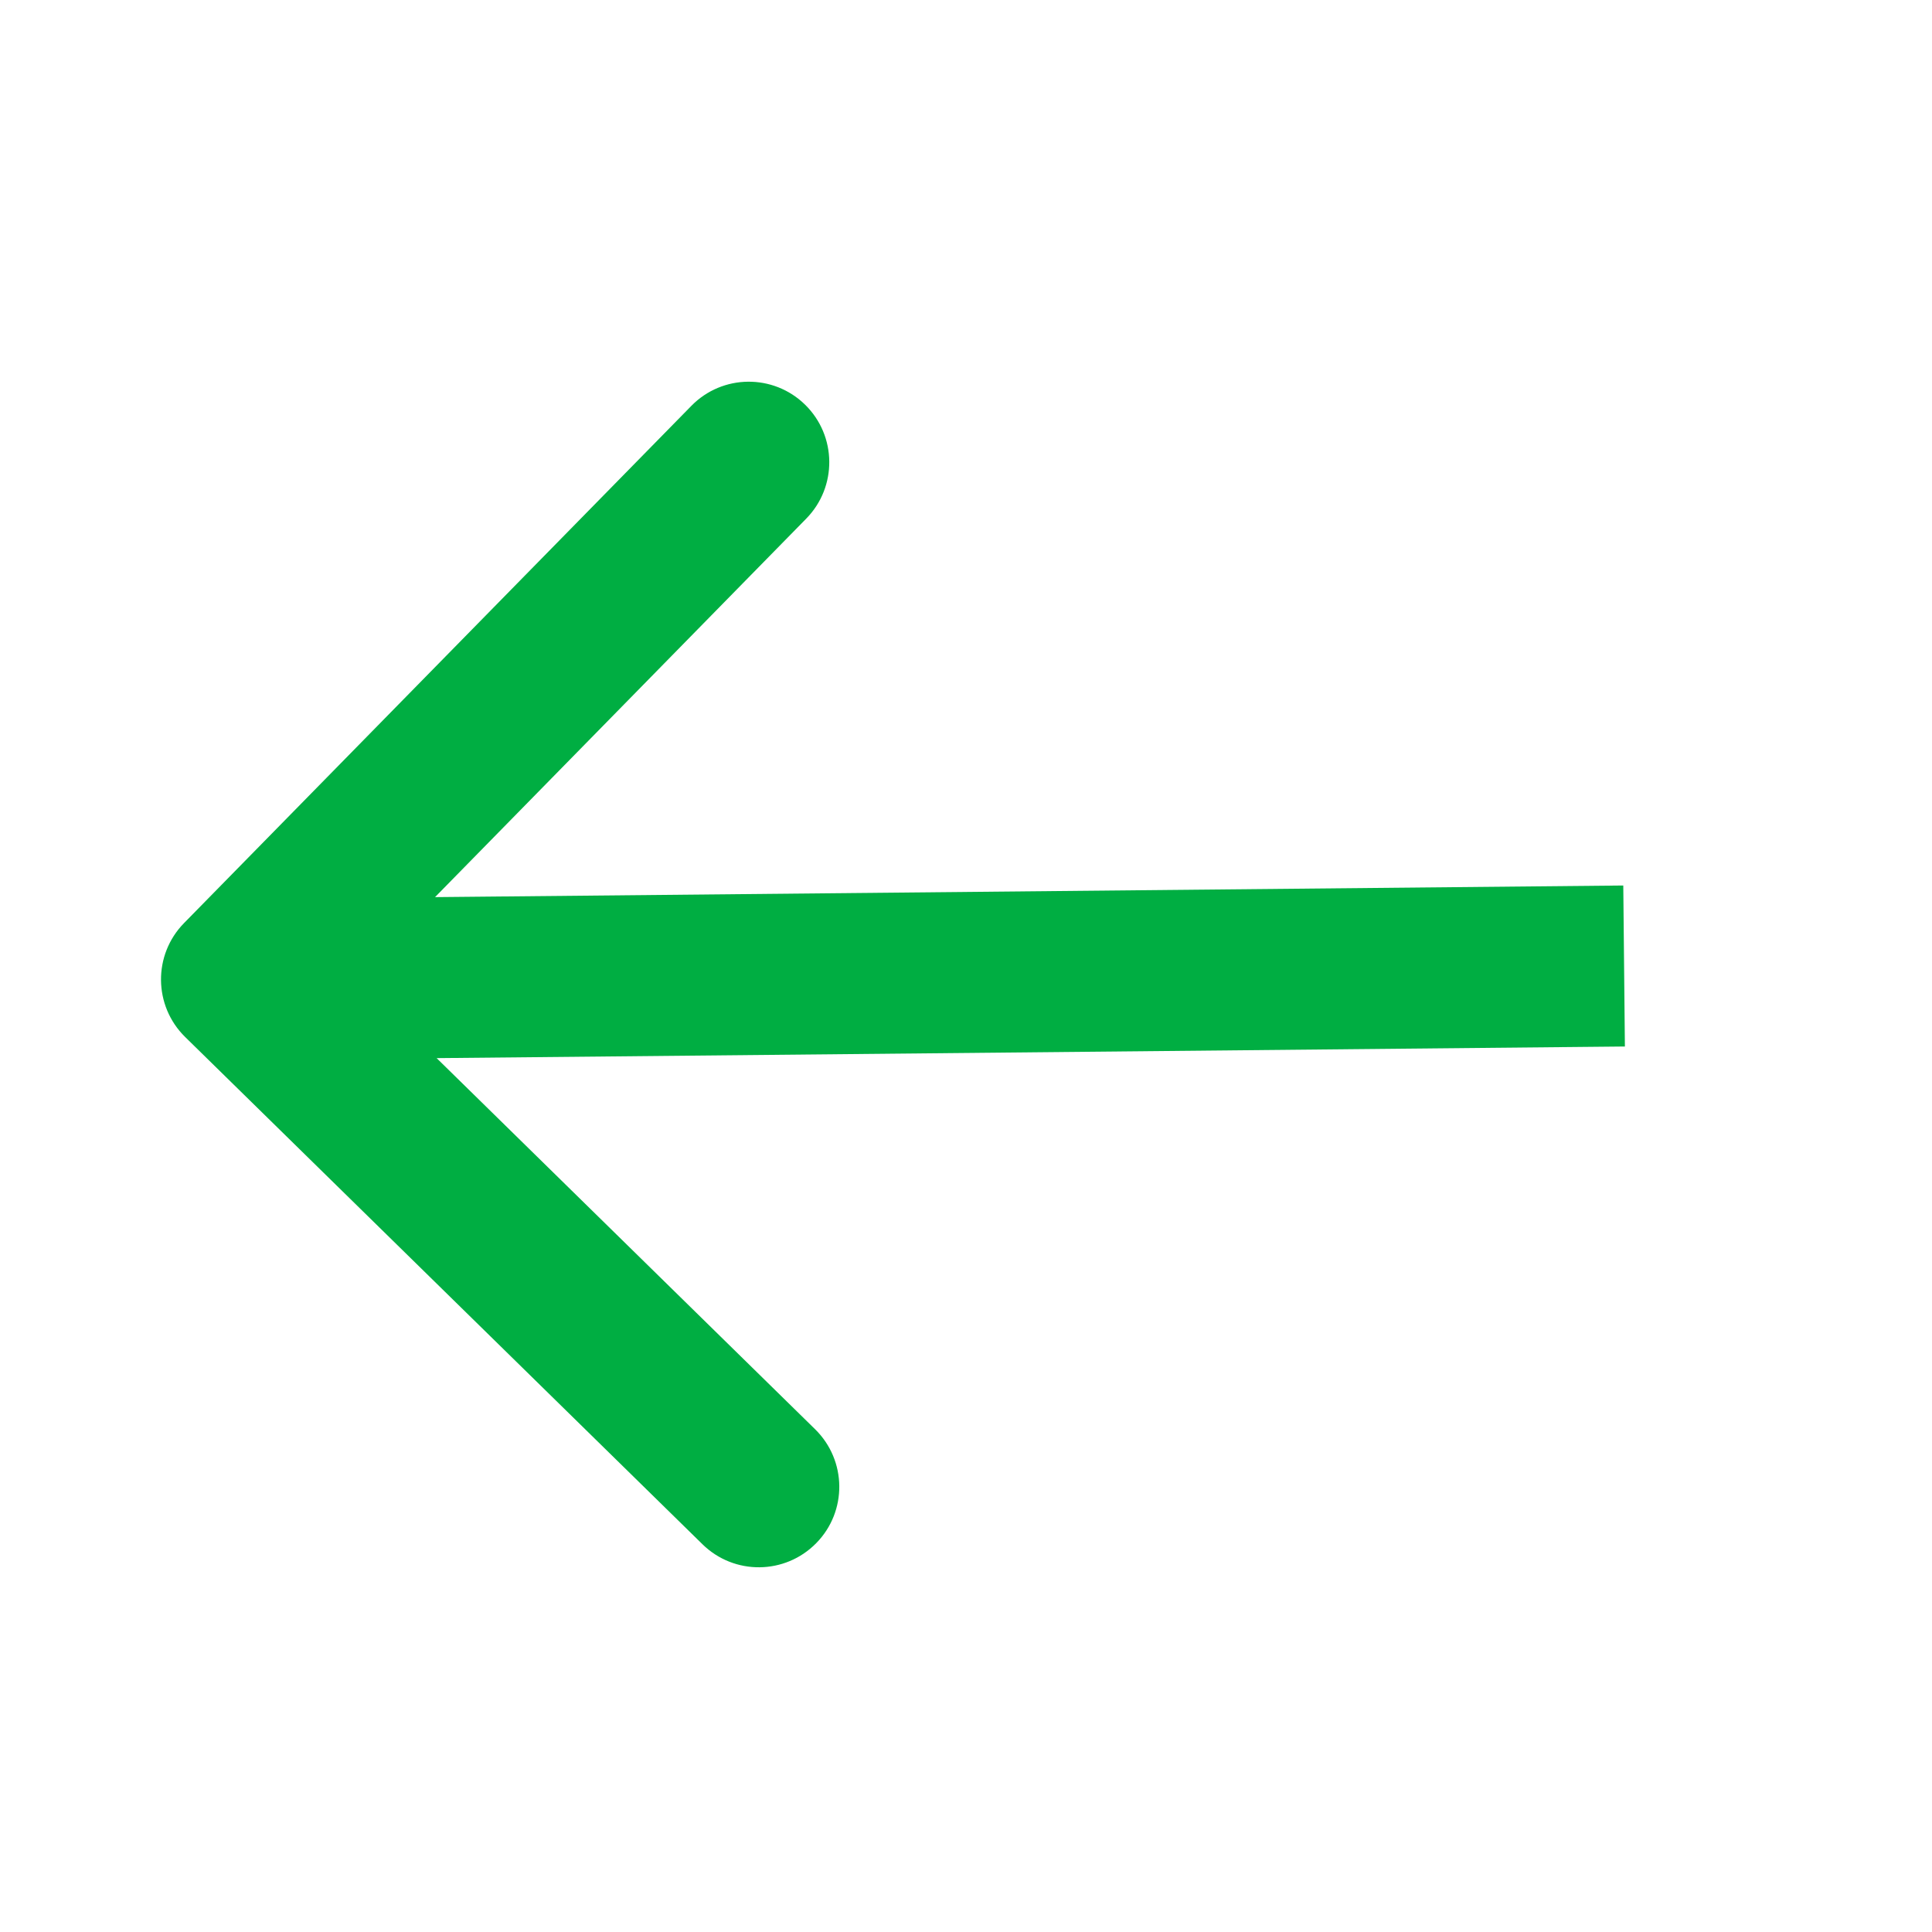
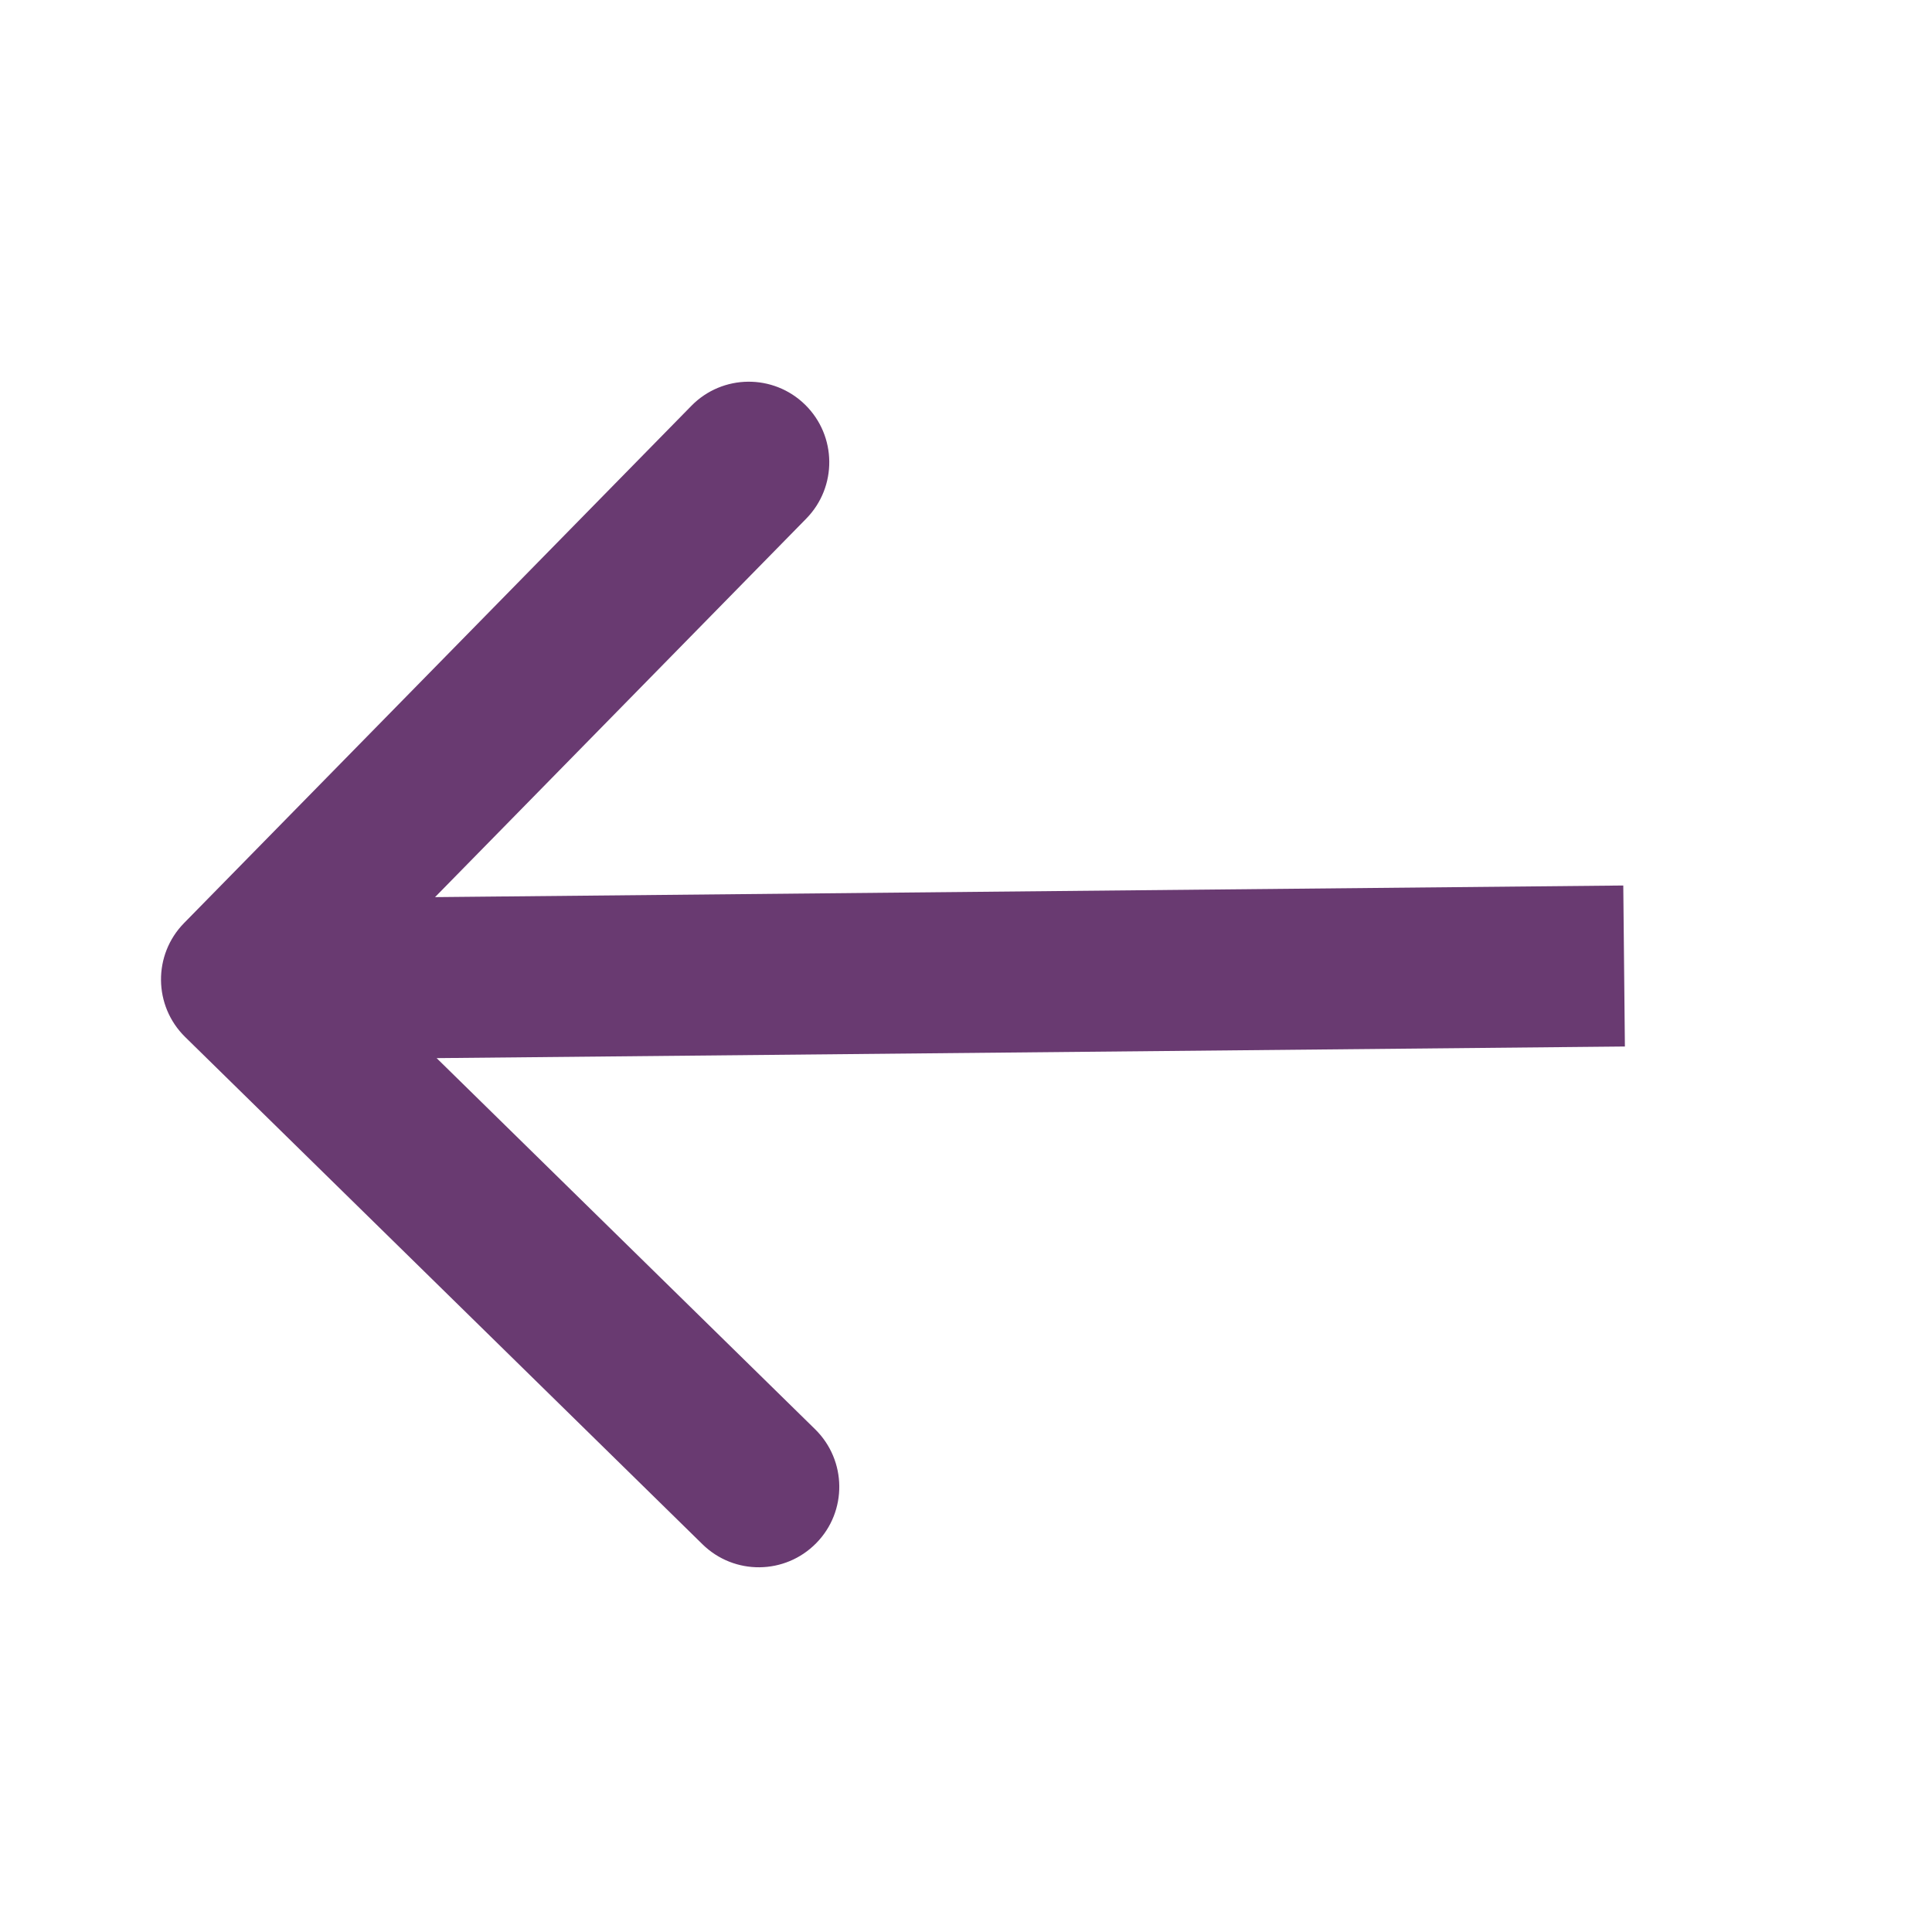
<svg xmlns="http://www.w3.org/2000/svg" width="24" height="24" viewBox="0 0 24 24" fill="none">
-   <path d="M2.286 11.467C1.899 11.862 1.906 12.495 2.3 12.882L8.726 19.183C9.12 19.57 9.753 19.564 10.14 19.169C10.527 18.775 10.52 18.142 10.126 17.755L4.414 12.154L10.016 6.442C10.402 6.048 10.396 5.415 10.002 5.028C9.608 4.641 8.974 4.647 8.588 5.042L2.286 11.467ZM20.165 11L2.99 11.168L3.01 13.168L20.185 13L20.165 11Z" fill="#00AE42" />
+   <path d="M2.286 11.467C1.899 11.862 1.906 12.495 2.3 12.882L8.726 19.183C9.12 19.57 9.753 19.564 10.14 19.169C10.527 18.775 10.52 18.142 10.126 17.755L4.414 12.154L10.016 6.442C10.402 6.048 10.396 5.415 10.002 5.028C9.608 4.641 8.974 4.647 8.588 5.042L2.286 11.467ZM20.165 11L2.99 11.168L3.01 13.168L20.185 13L20.165 11Z" fill="#693A71" />
</svg>
